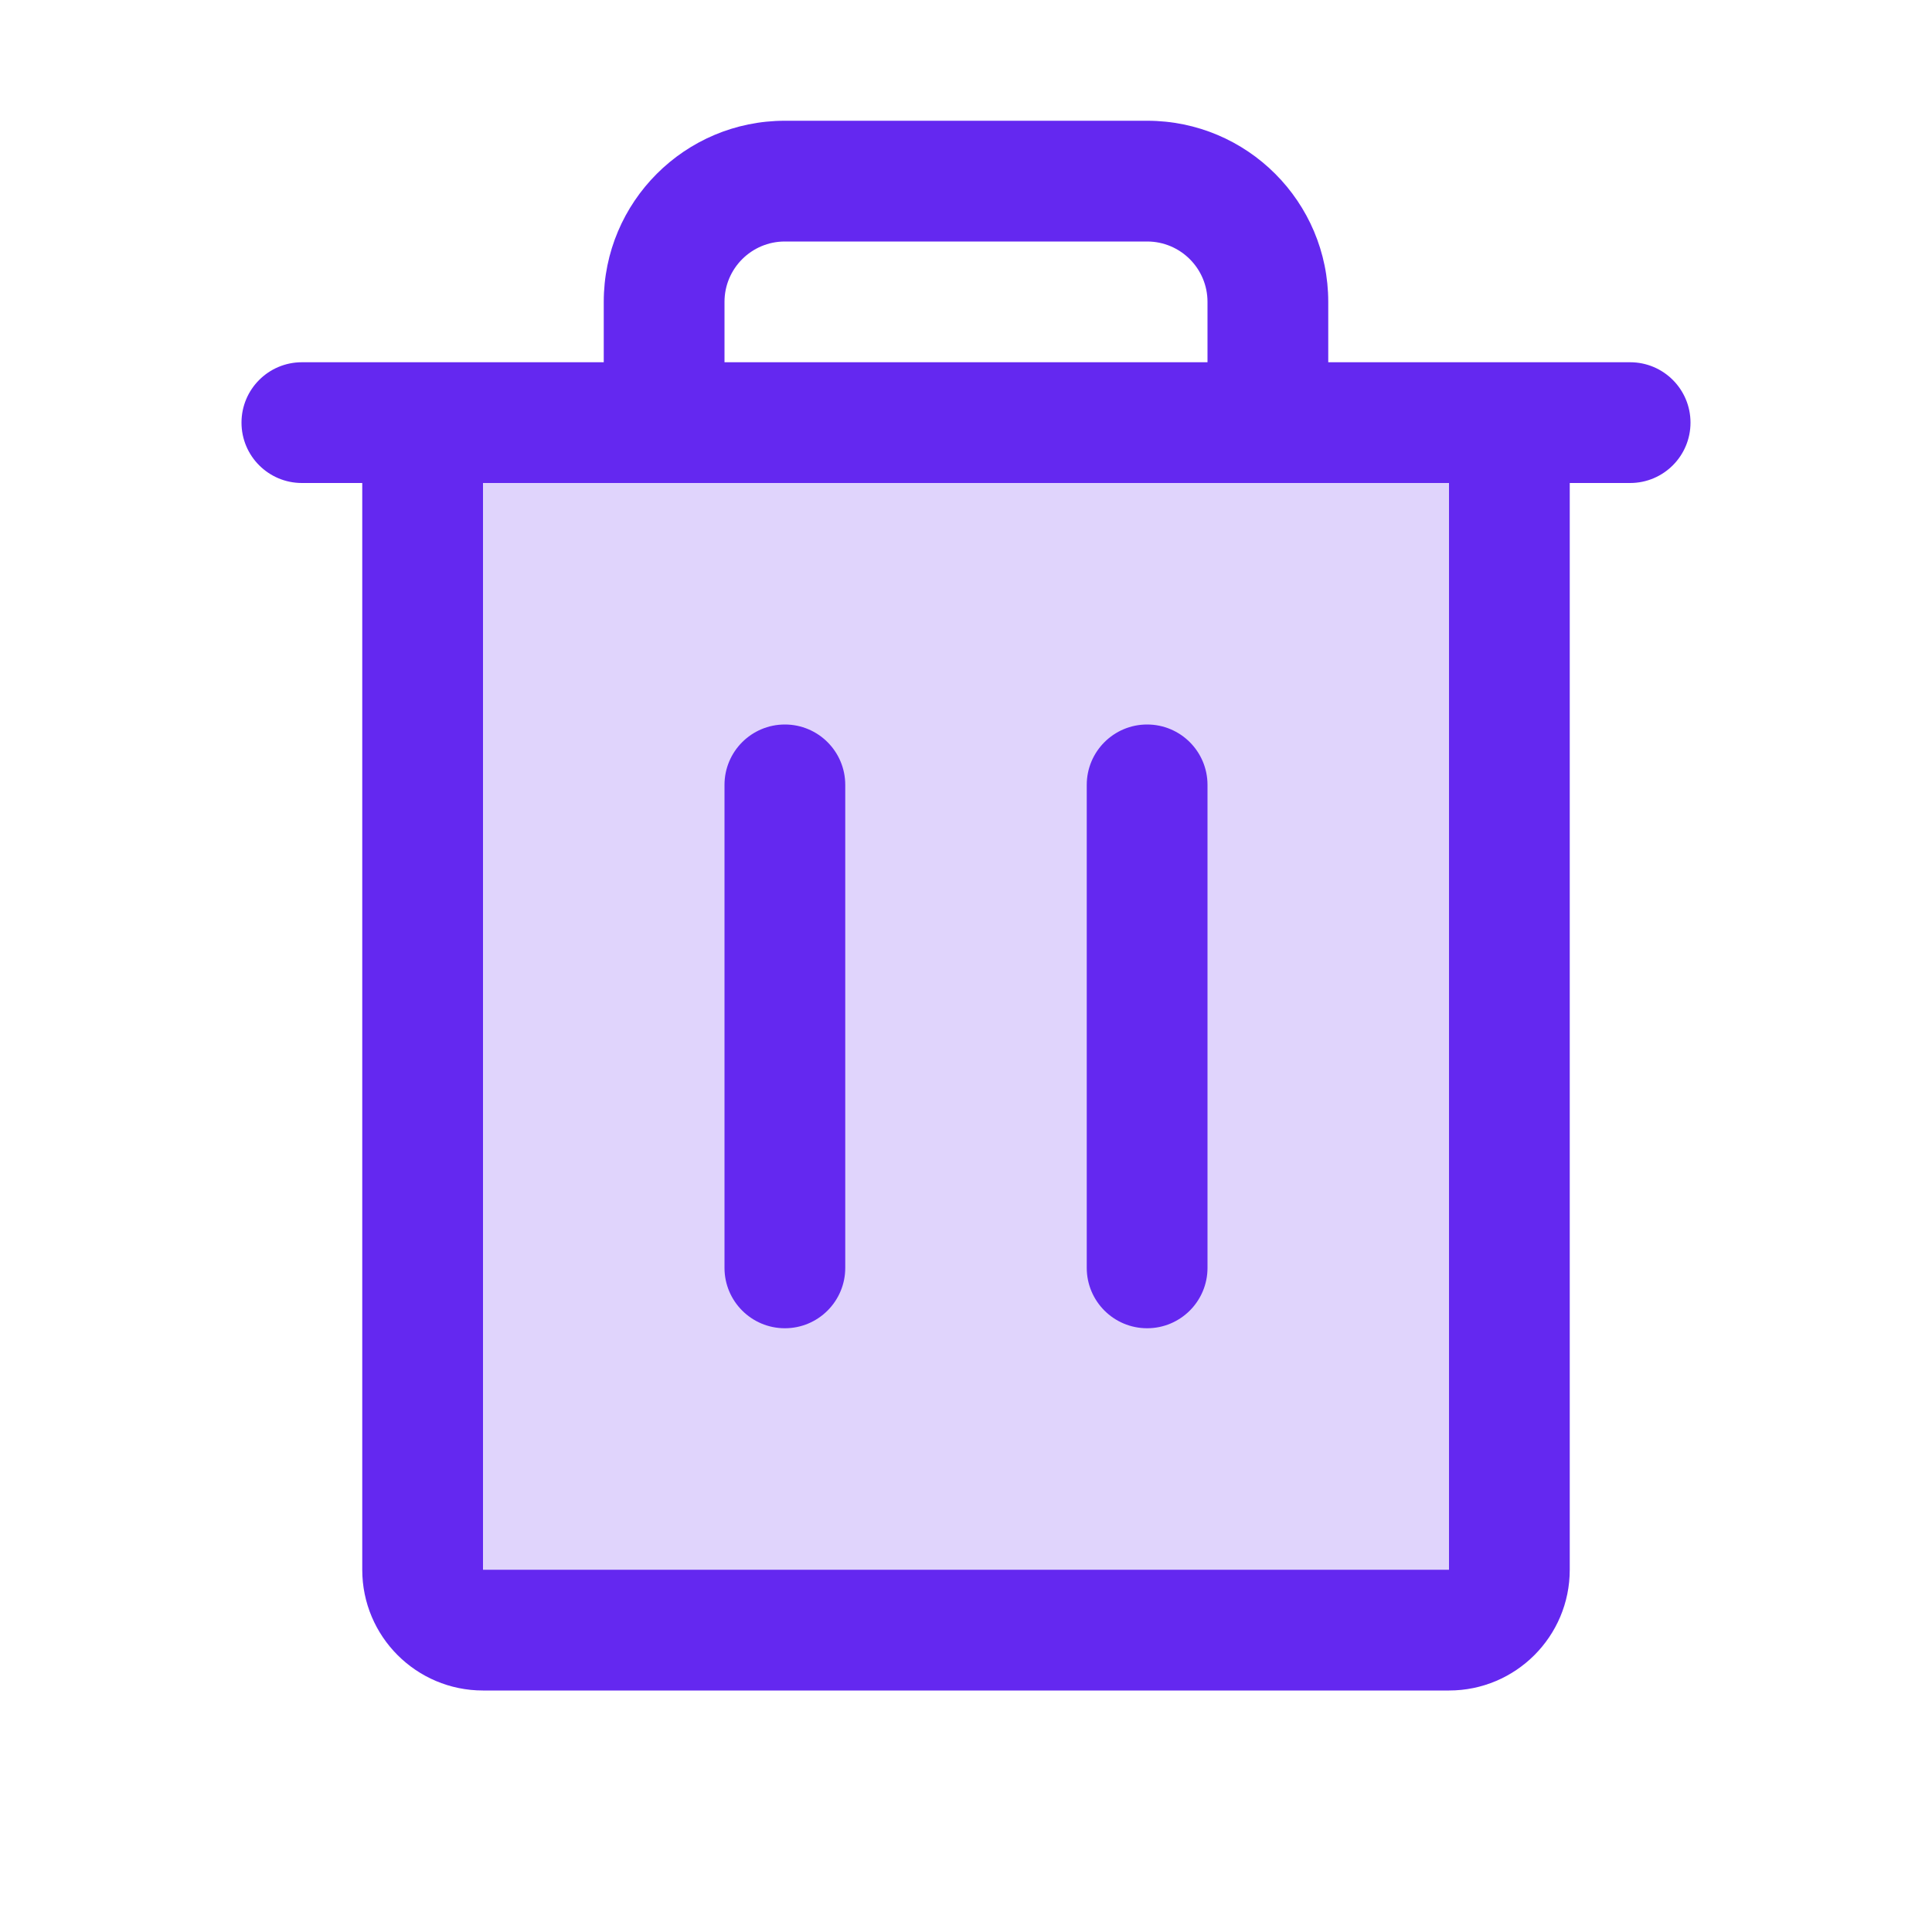
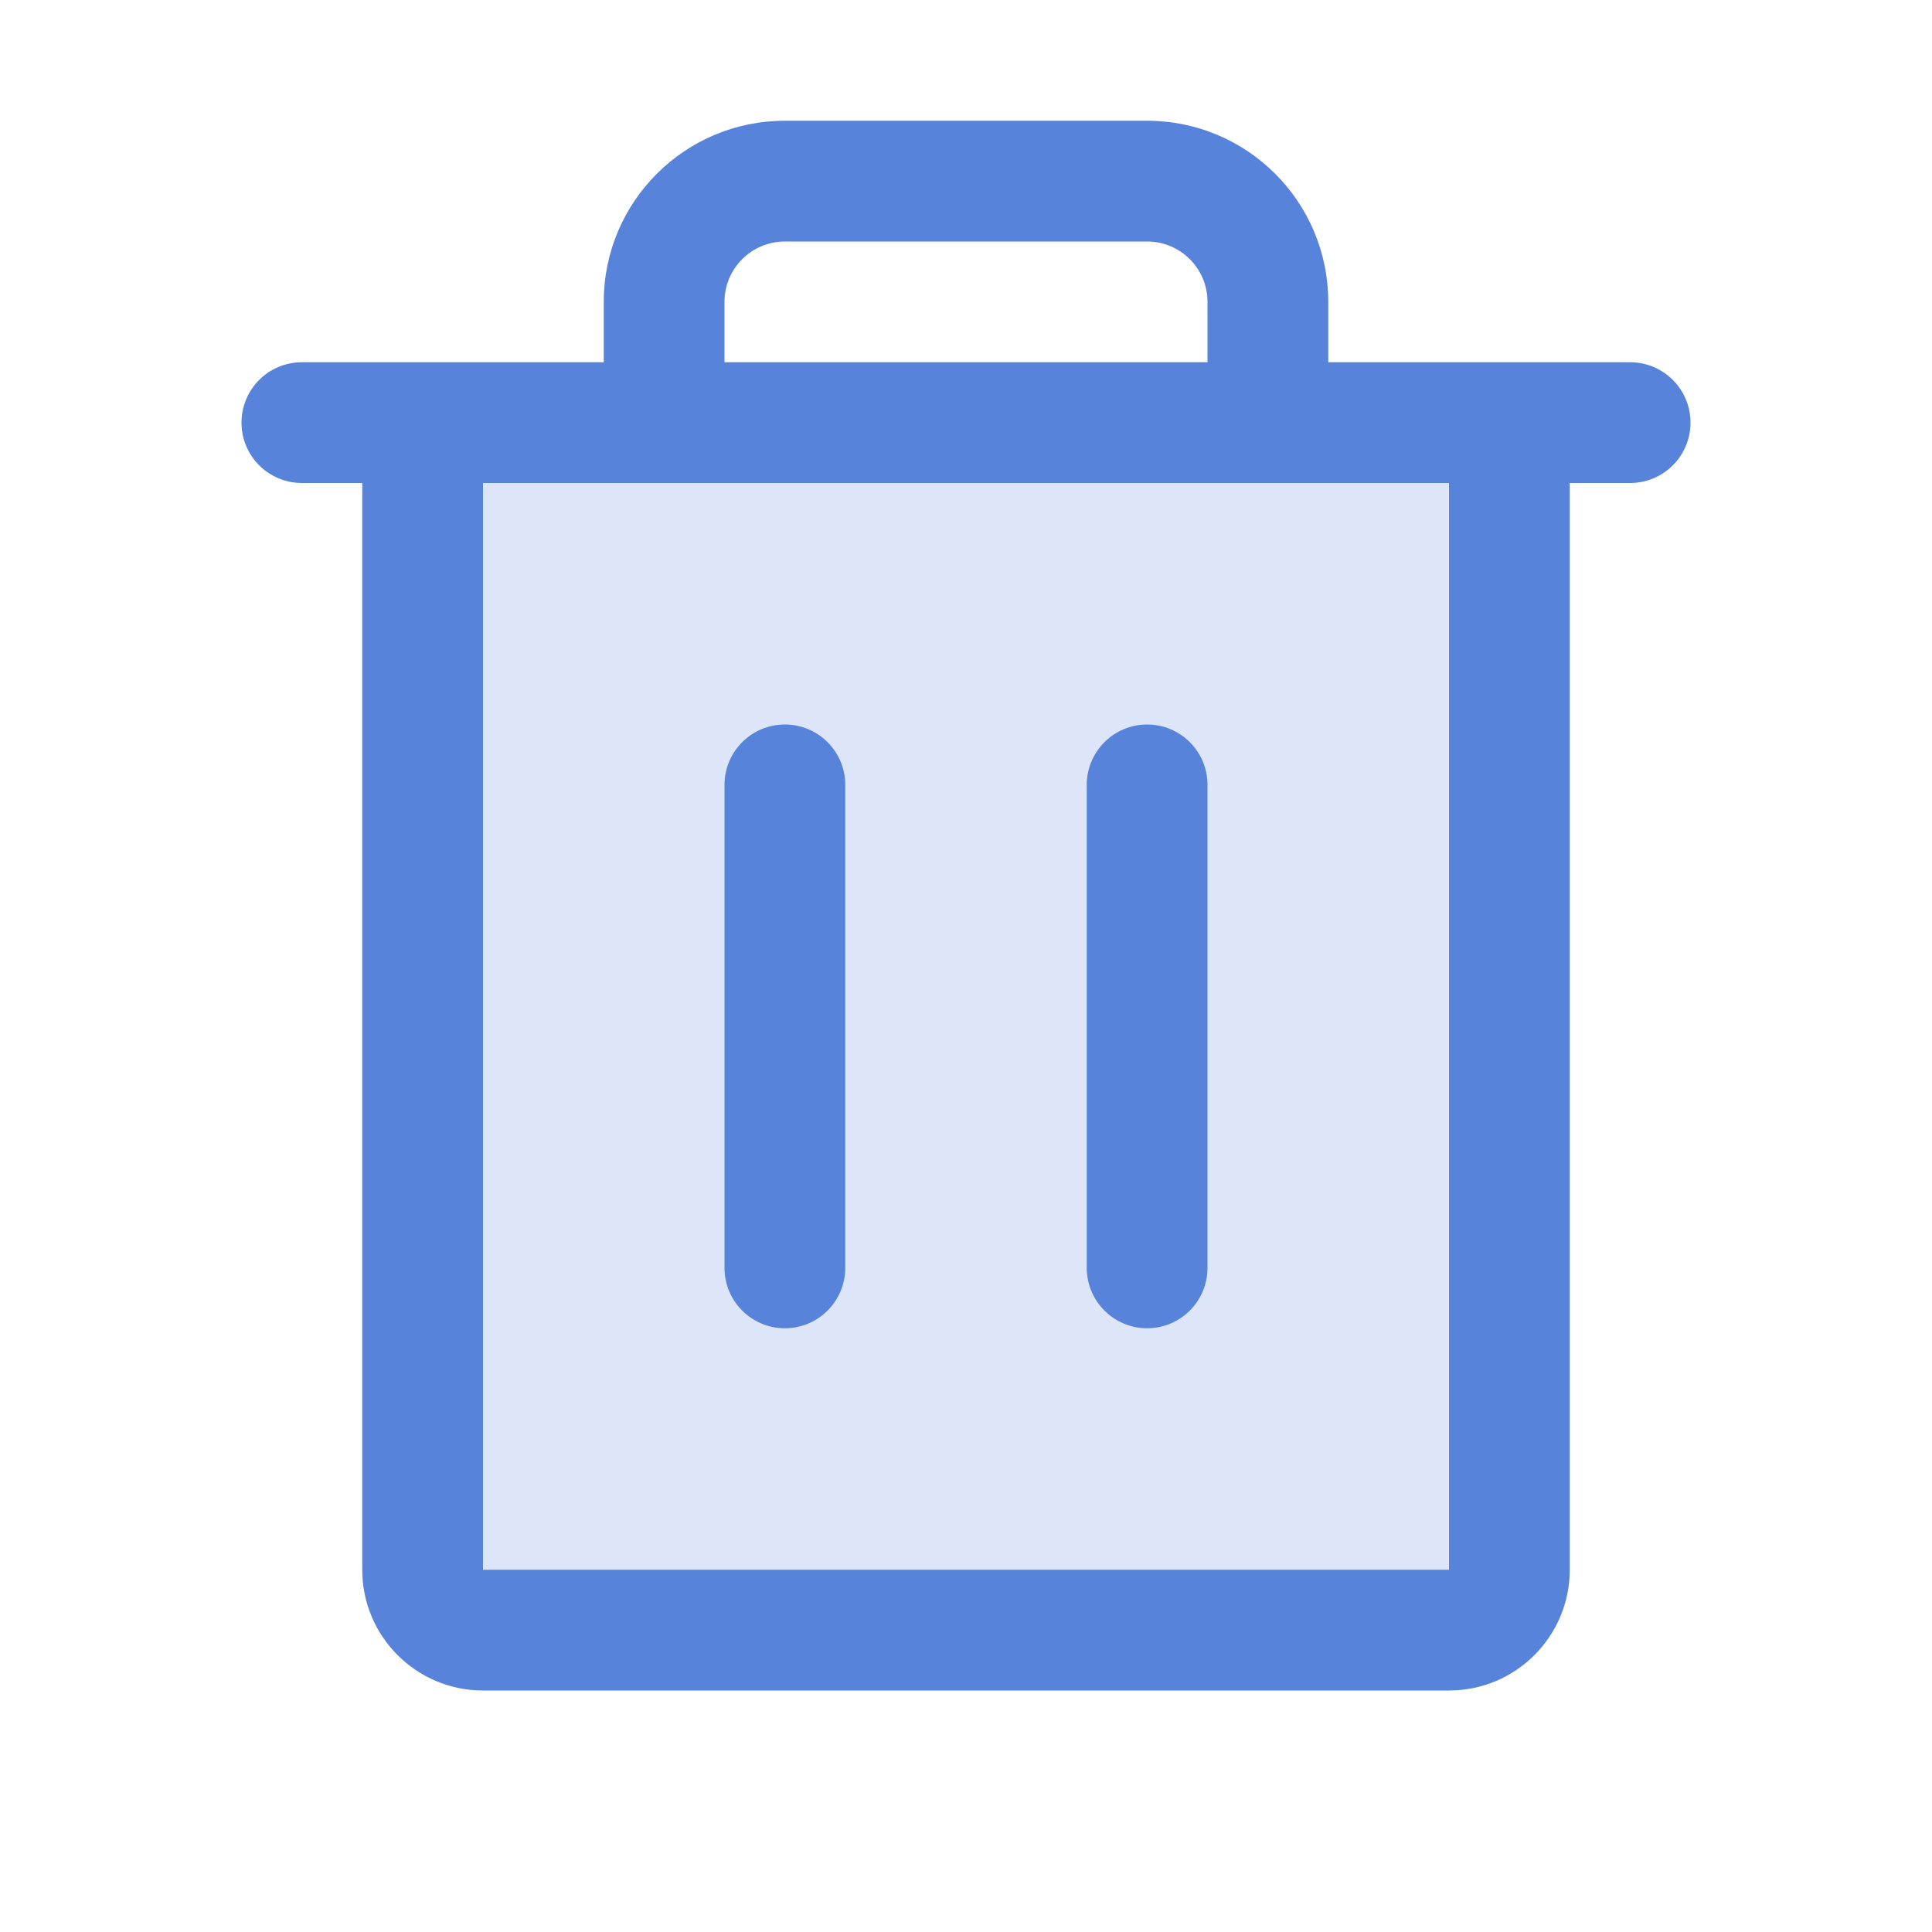
- <svg xmlns="http://www.w3.org/2000/svg" width="24" height="24" fill="#6428f0" viewBox="0 0 256 256">
+ <svg xmlns="http://www.w3.org/2000/svg" width="24" height="24" fill="#5783db" viewBox="0 0 256 256">
  <path d="M200,56V208a8,8,0,0,1-8,8H64a8,8,0,0,1-8-8V56Z" opacity="0.2" />
  <path d="M216,48H176V40a24,24,0,0,0-24-24H104A24,24,0,0,0,80,40v8H40a8,8,0,0,0,0,16h8V208a16,16,0,0,0,16,16H192a16,16,0,0,0,16-16V64h8a8,8,0,0,0,0-16ZM96,40a8,8,0,0,1,8-8h48a8,8,0,0,1,8,8v8H96Zm96,168H64V64H192ZM112,104v64a8,8,0,0,1-16,0V104a8,8,0,0,1,16,0Zm48,0v64a8,8,0,0,1-16,0V104a8,8,0,0,1,16,0Z" />
</svg>
